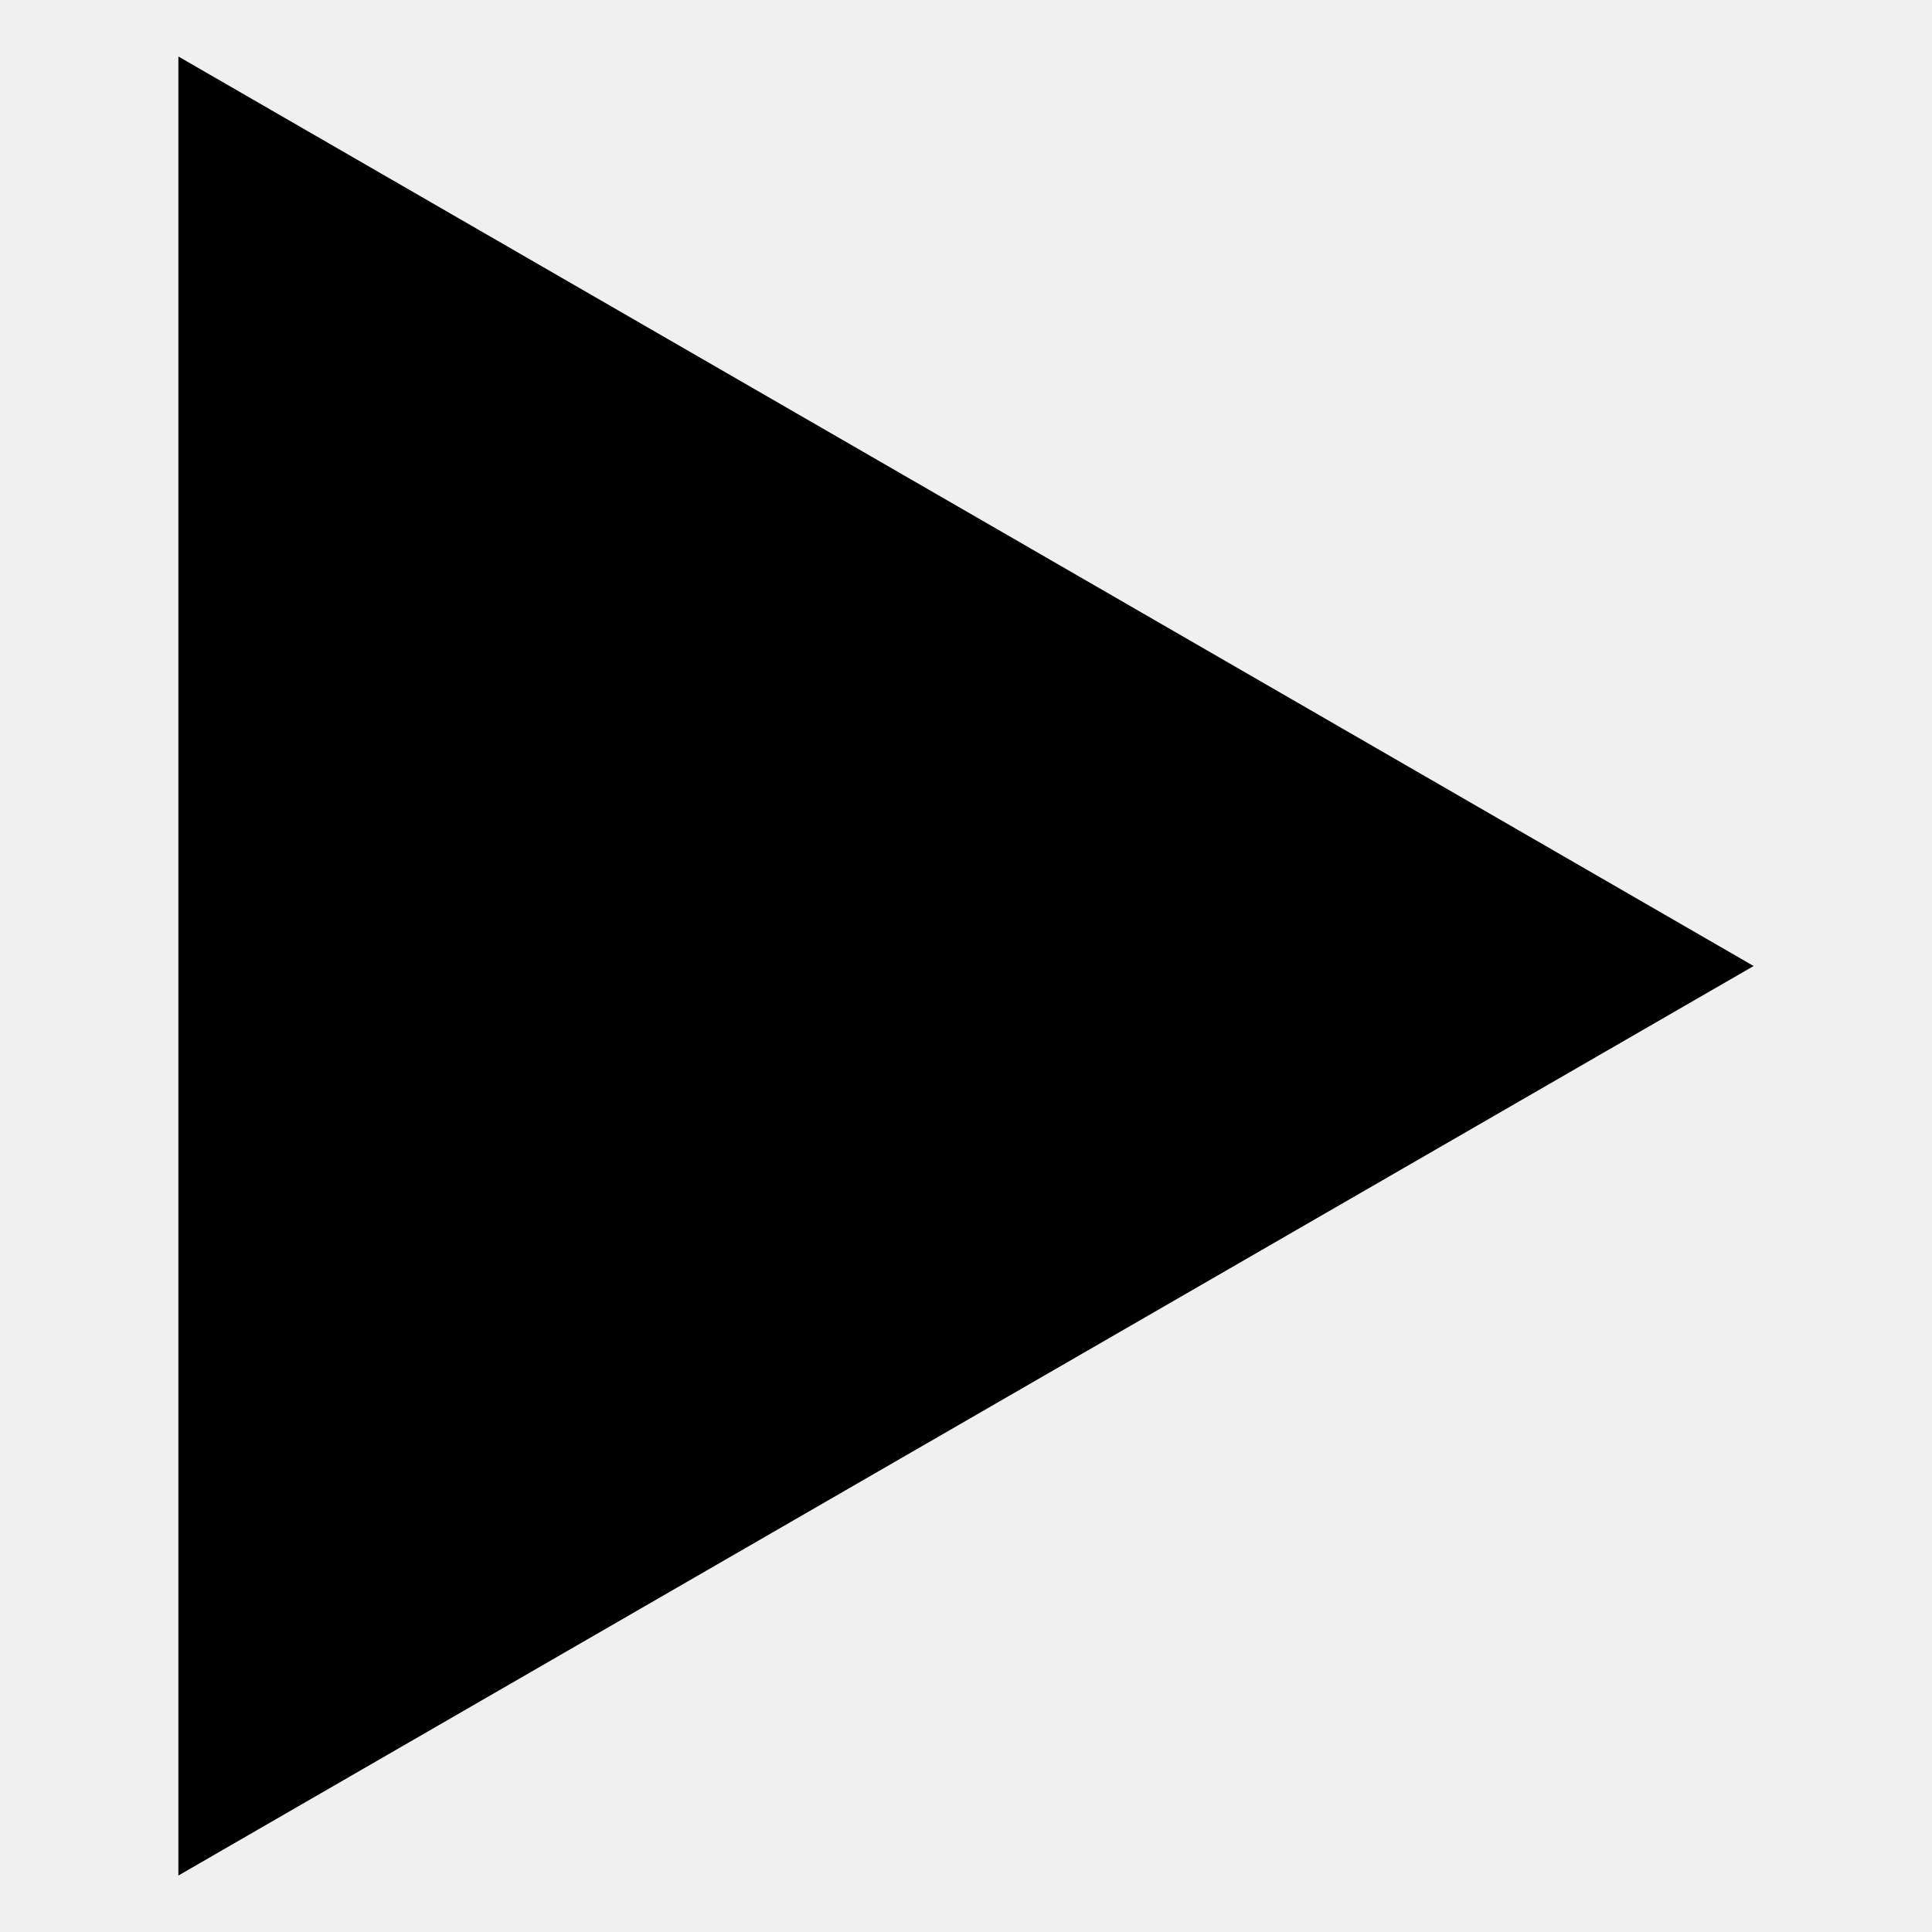
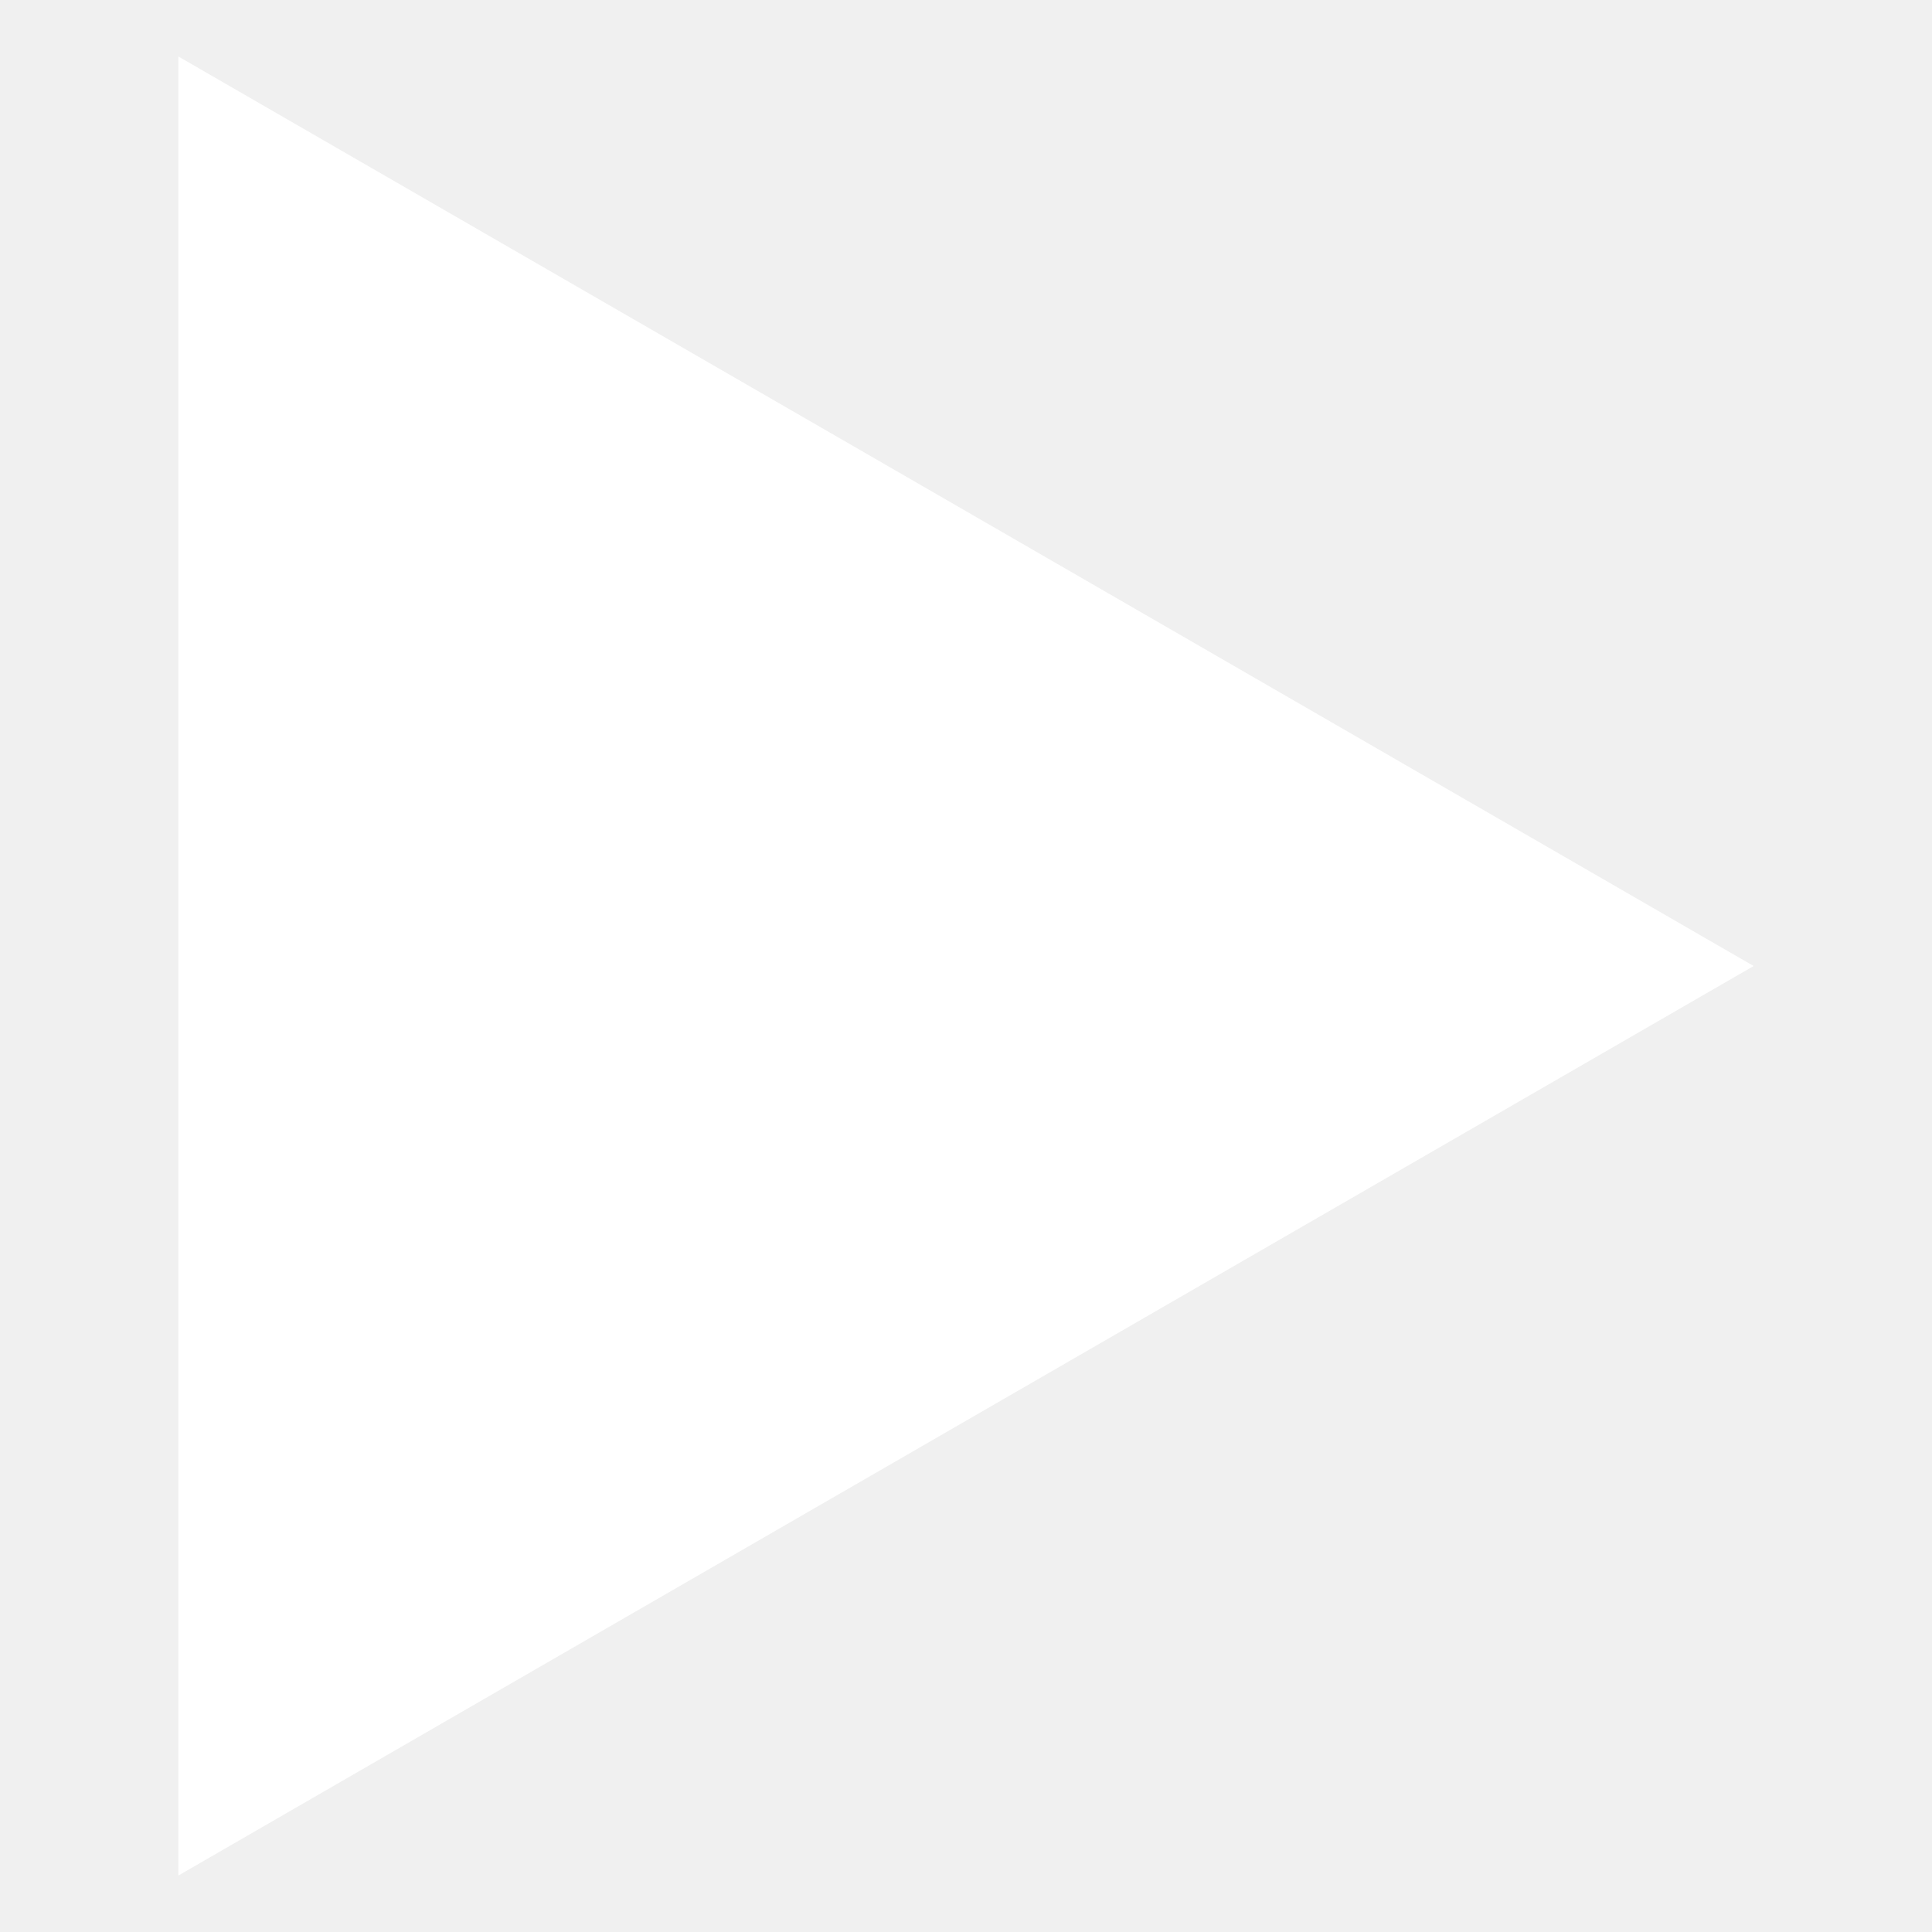
<svg xmlns="http://www.w3.org/2000/svg" version="1.1" id="Layer_1" x="0px" y="0px" width="100px" height="100px" viewBox="0 0 100 100" enable-background="new 0 0 100 100" xml:space="preserve">
-   <polygon points="90.767,50.001 50.003,73.536 9.233,97.077 9.233,50.001 9.233,2.924 50.003,26.46 " />
+   <polygon points="90.767,50.001 50.003,73.536 9.233,97.077 9.233,50.001 9.233,2.924 50.003,26.46 " style="fill:white;" />
</svg>
